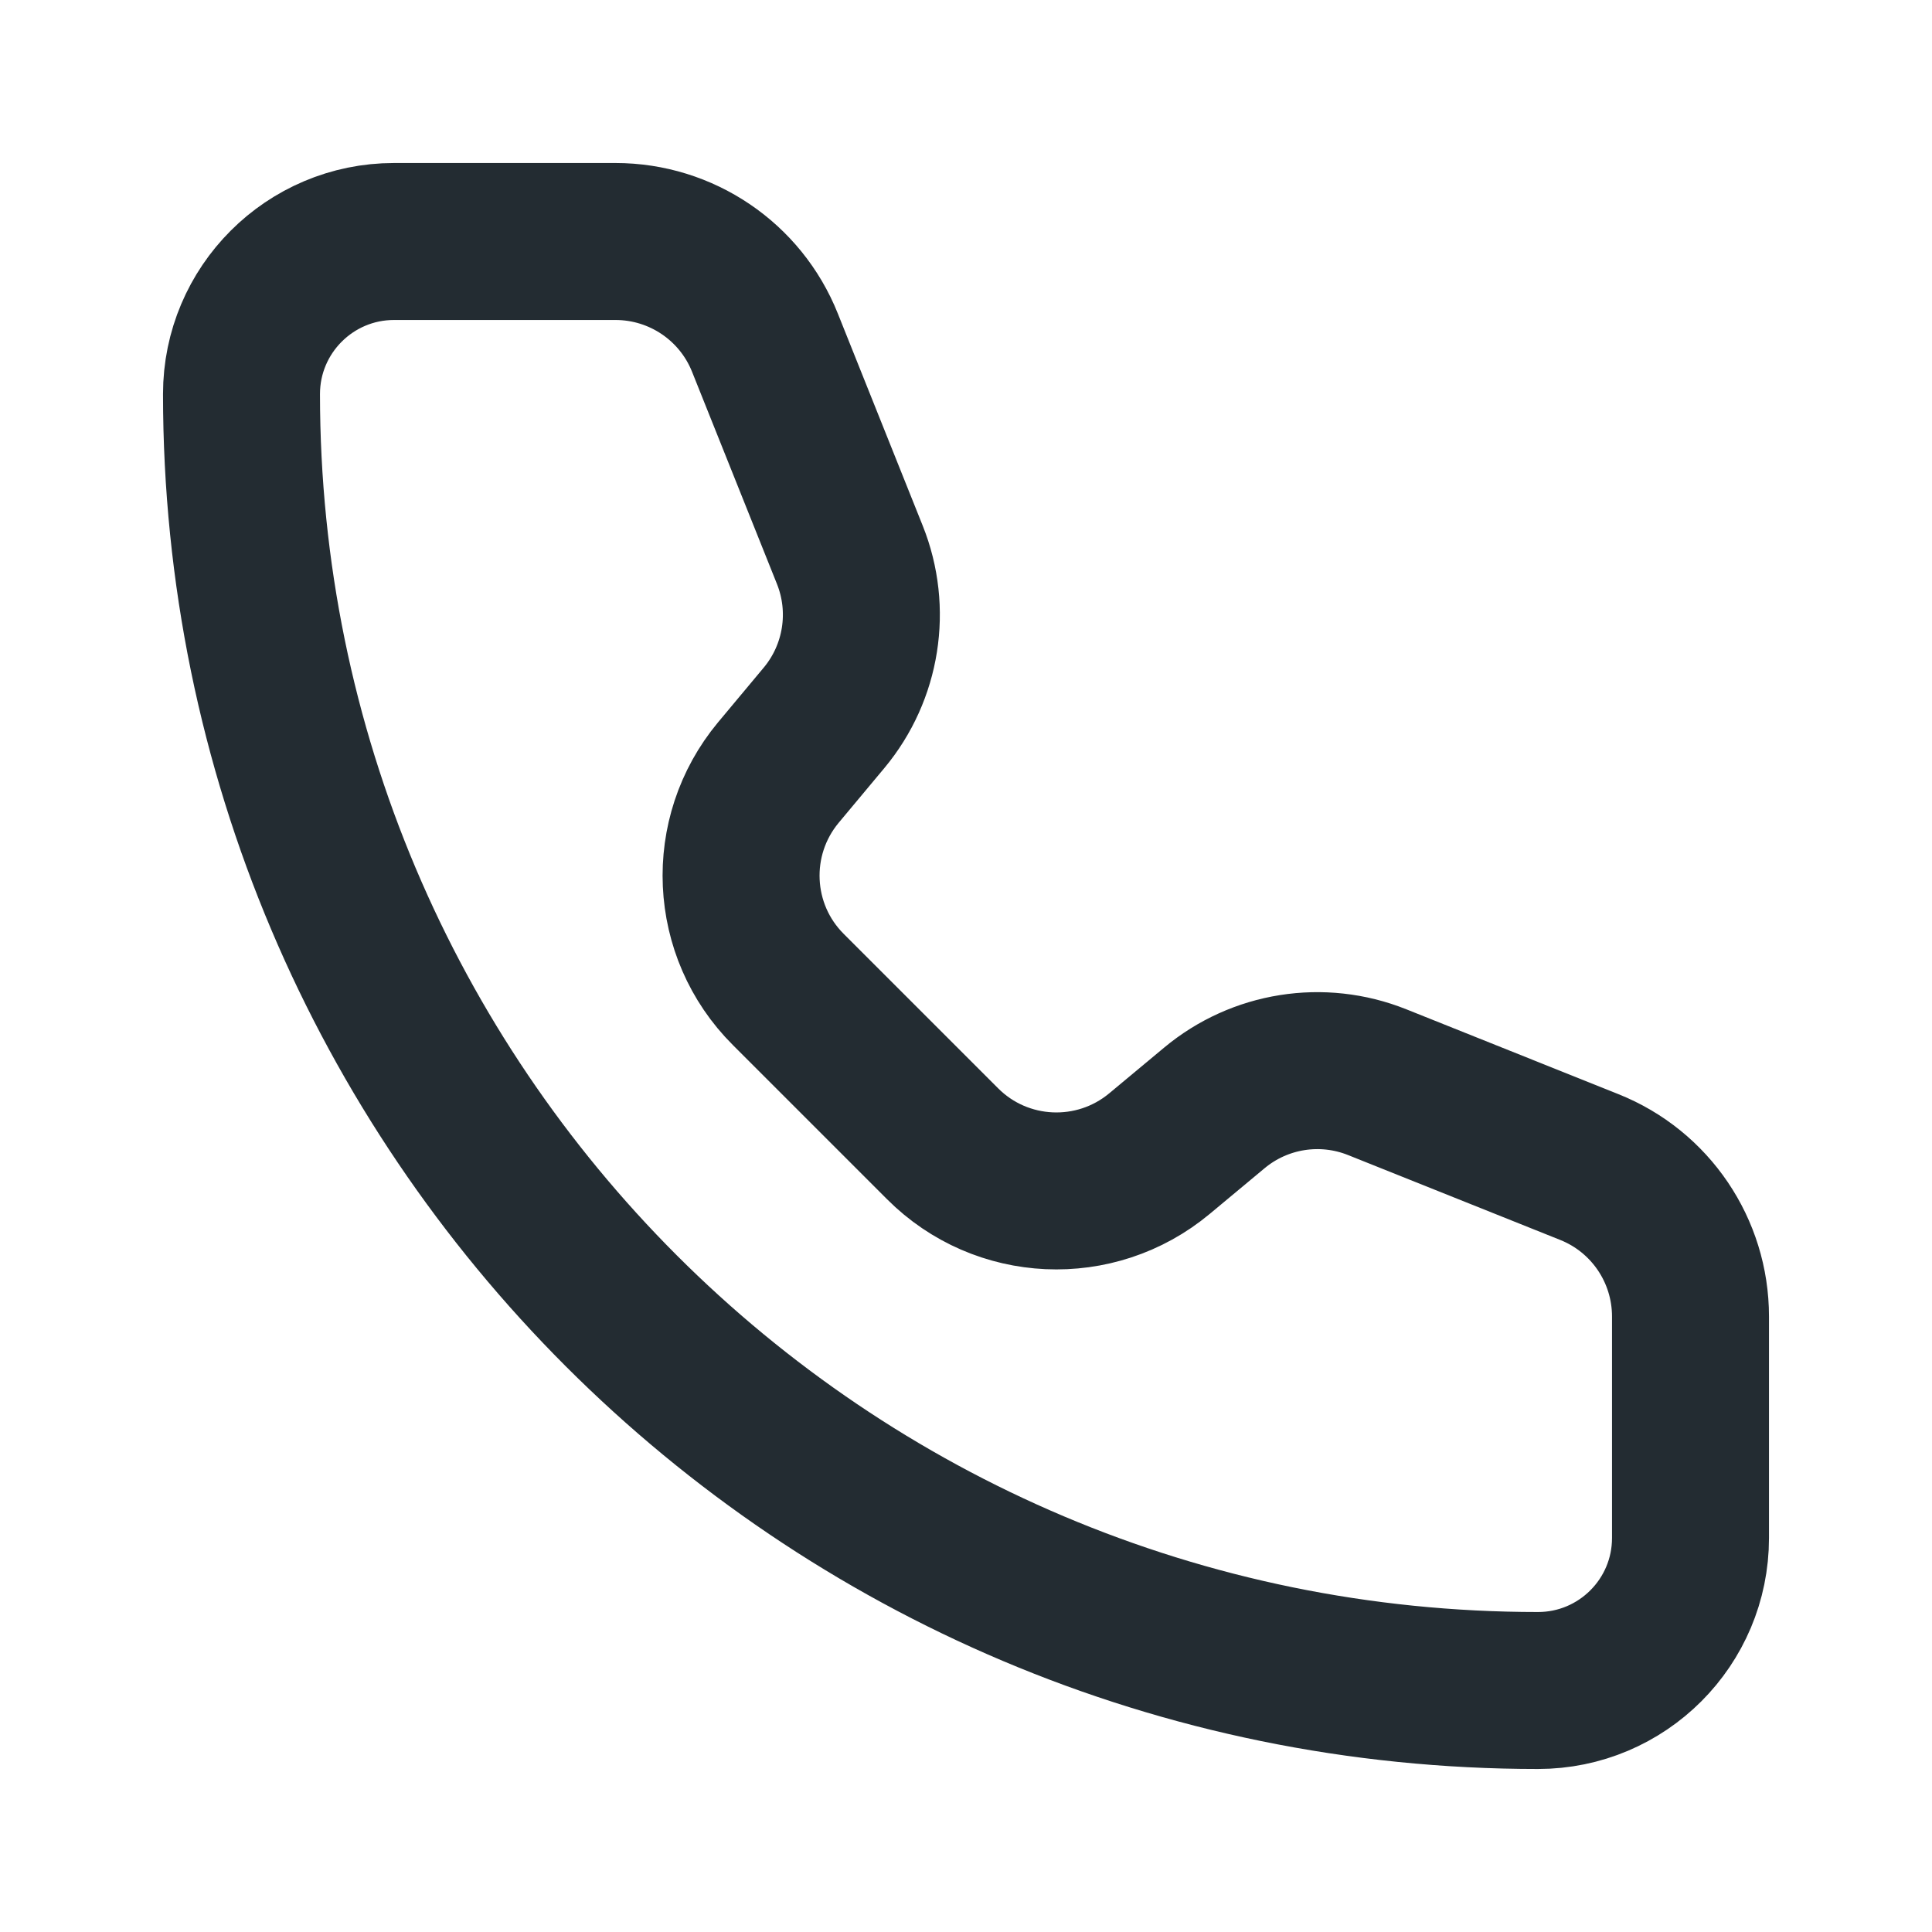
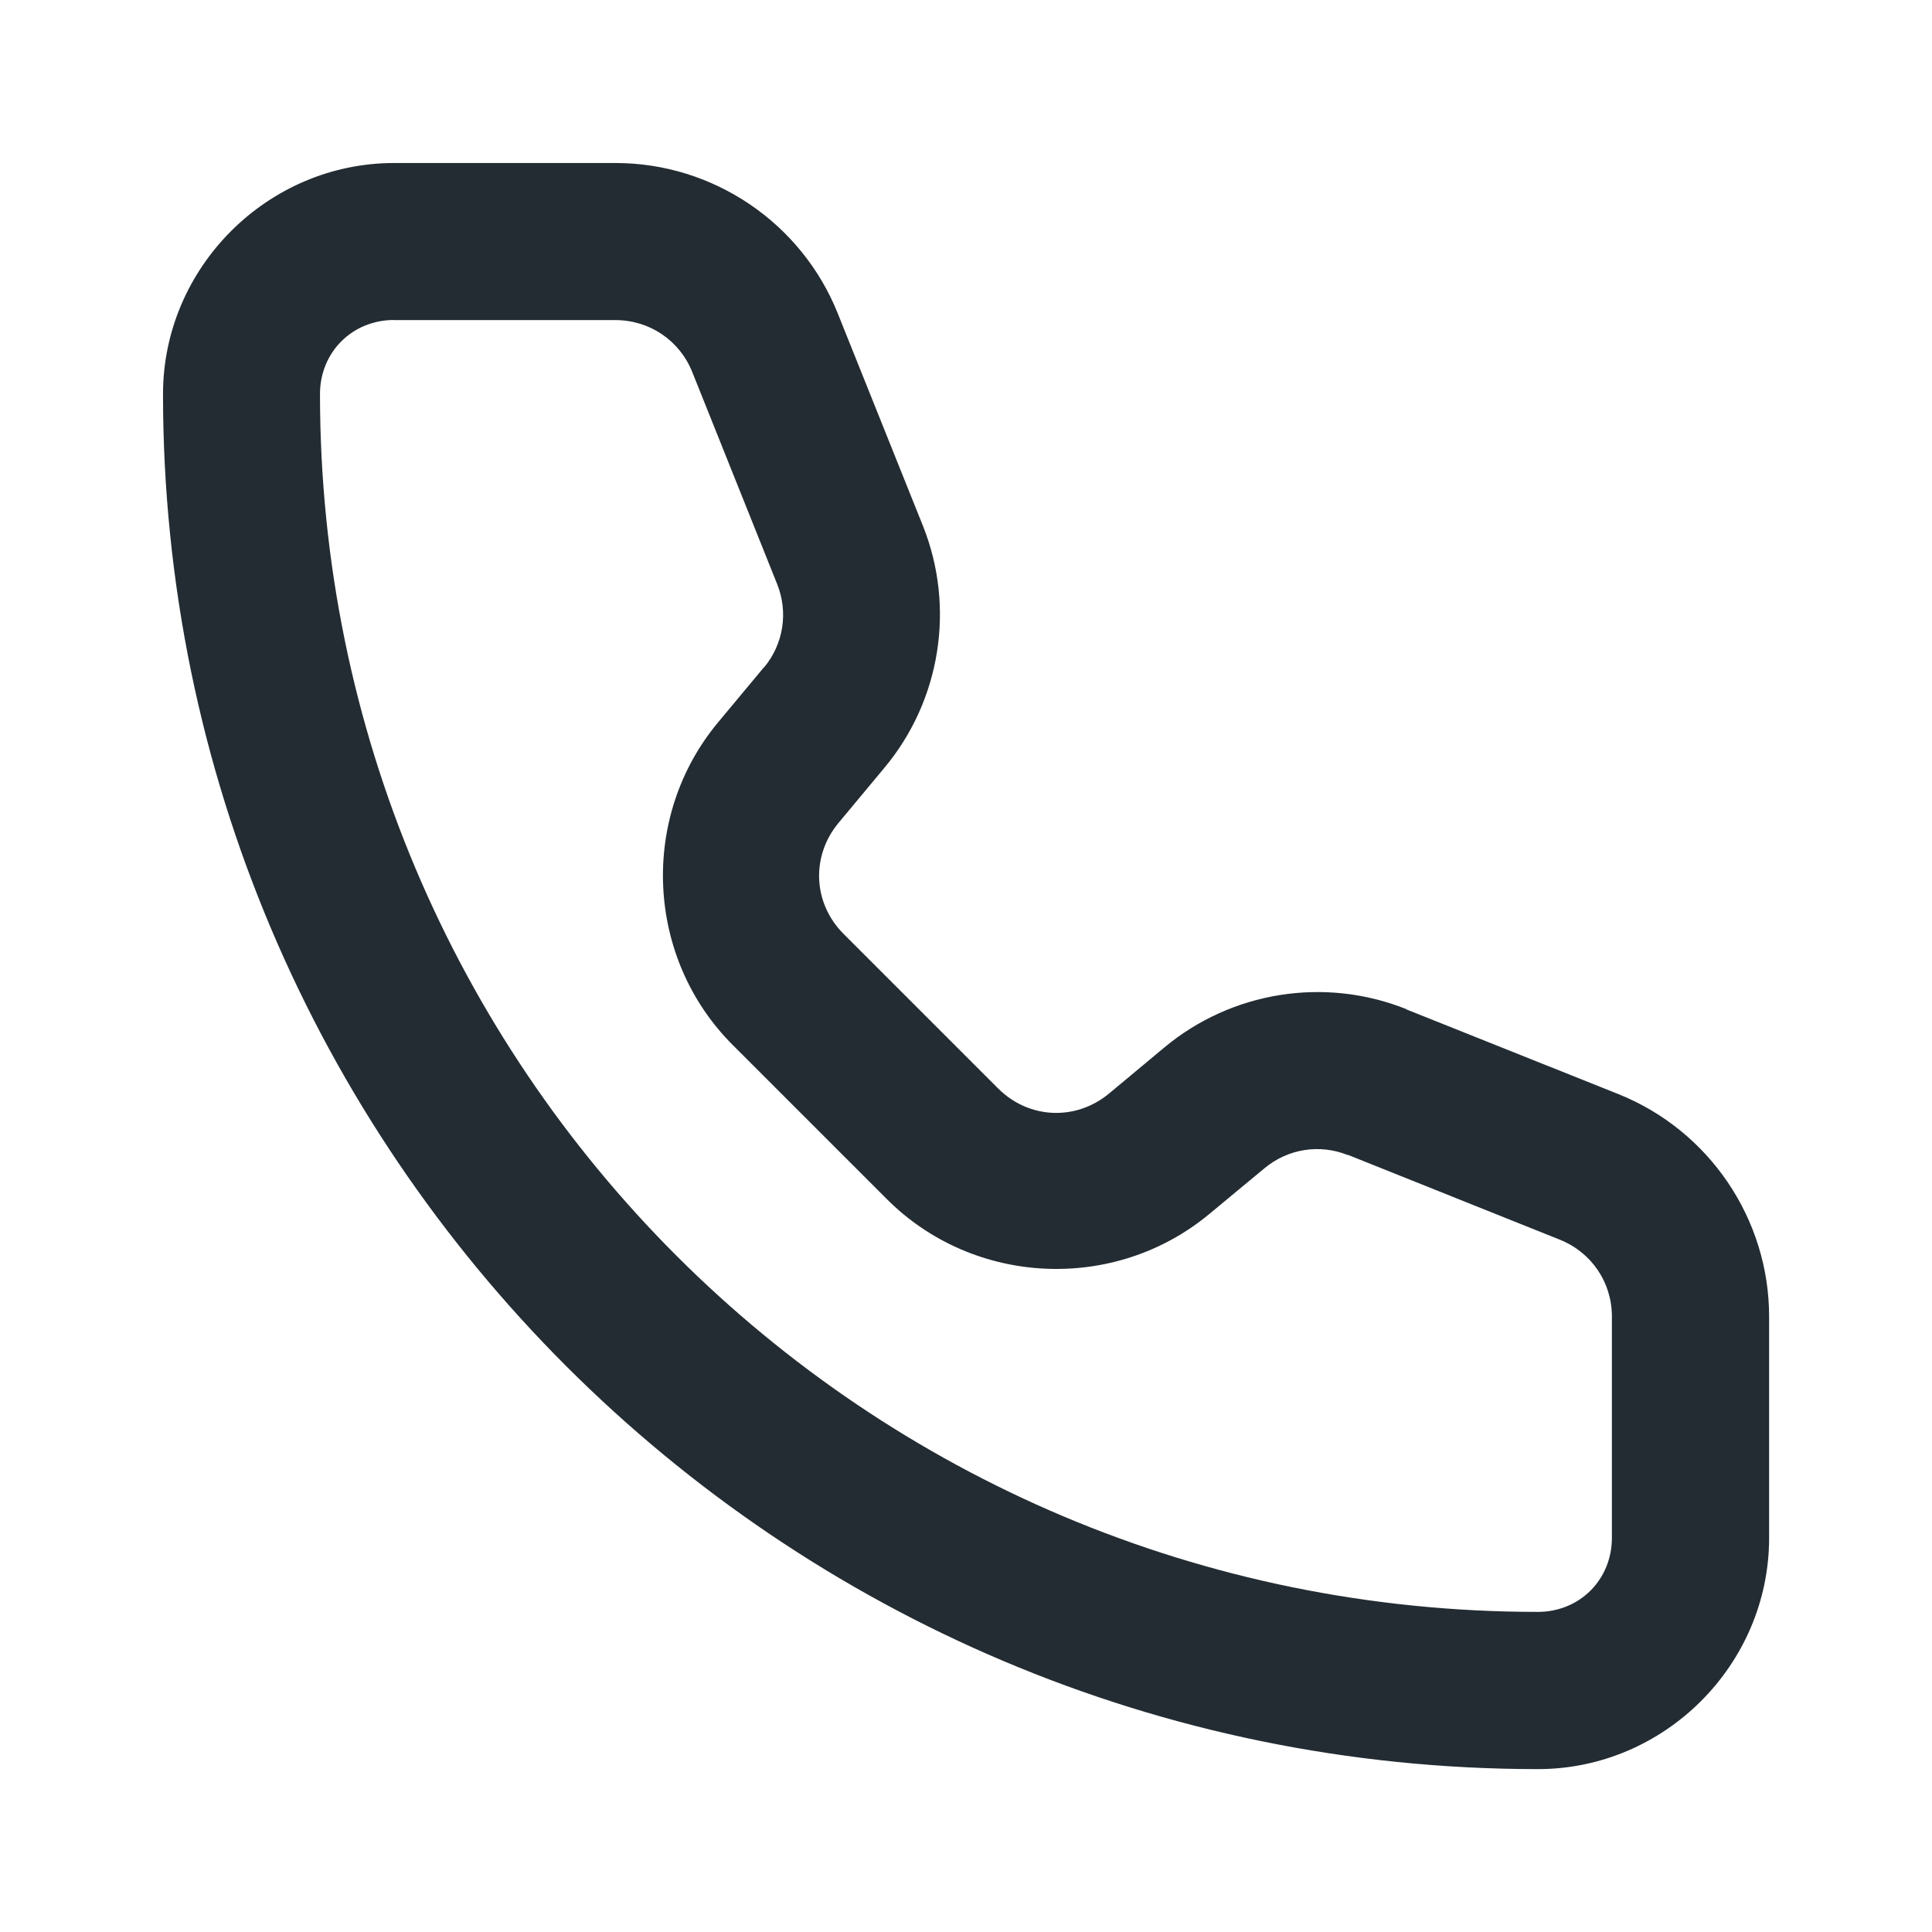
- <svg xmlns="http://www.w3.org/2000/svg" width="16" height="16" viewBox="0 0 16 16" fill="none">
-   <path d="M6.335 2.838C6.133 2.332 5.643 2 5.097 2H3.263C2.566 2 2 2.566 2 3.263C2 9.193 6.807 14 12.737 14C13.435 14 14 13.434 14 12.737L14 10.903C14 10.357 13.668 9.867 13.162 9.665L11.405 8.962C10.95 8.78 10.432 8.862 10.056 9.176L9.602 9.554C9.072 9.995 8.293 9.96 7.806 9.472L6.528 8.194C6.04 7.707 6.005 6.928 6.446 6.398L6.825 5.944C7.138 5.568 7.22 5.05 7.038 4.595L6.335 2.838Z" stroke="#232C32" stroke-width="1.3" stroke-linecap="round" stroke-linejoin="round" />
+ <svg xmlns="http://www.w3.org/2000/svg" width="16" height="16" viewBox="0 0 16 16" fill="none" version="1.1" id="svg1">
+   <defs id="defs1" />
+   <path style="baseline-shift:baseline;display:inline;overflow:visible;vector-effect:none;fill:#232c32;stroke-linecap:round;stroke-linejoin:round;enable-background:accumulate;stop-color:#000000;stop-opacity:1;opacity:1" d="m 3.264,1.35 c -1.049,0 -1.914,0.865 -1.914,1.914 0,6.281 5.106,11.387 11.387,11.387 1.049,0 1.914,-0.865 1.914,-1.914 v -1.834 c 0,-0.809 -0.497,-1.541 -1.248,-1.842 L 11.646,8.359 a 0.65,0.65 0 0 0 0,-0.002 C 10.971,8.087 10.199,8.21 9.641,8.676 L 9.186,9.055 C 8.91,9.285 8.52,9.268 8.266,9.014 L 6.986,7.734 C 6.732,7.48 6.715,7.09 6.945,6.814 L 7.324,6.359 C 7.79,5.801 7.913,5.029 7.643,4.354 L 6.939,2.598 C 6.639,1.846 5.907,1.35 5.098,1.35 Z m 0,1.301 h 1.834 c 0.281,0 0.53,0.168 0.635,0.43 l 0.703,1.756 c 0.094,0.234 0.052,0.498 -0.109,0.691 a 0.65,0.65 0 0 0 -0.002,0 L 5.947,5.982 c -0.653,0.784 -0.6,1.951 0.121,2.672 l 1.277,1.277 c 0.721,0.721 1.888,0.774 2.672,0.121 l 0.455,-0.377 c 0.194,-0.162 0.457,-0.203 0.691,-0.109 v -0.002 l 1.756,0.703 c 0.261,0.105 0.43,0.353 0.43,0.635 v 1.834 c 0,0.346 -0.267,0.613 -0.613,0.613 -5.579,0 -10.086,-4.507 -10.086,-10.086 0,-0.346 0.267,-0.613 0.613,-0.613 z" id="path1" />
</svg>
